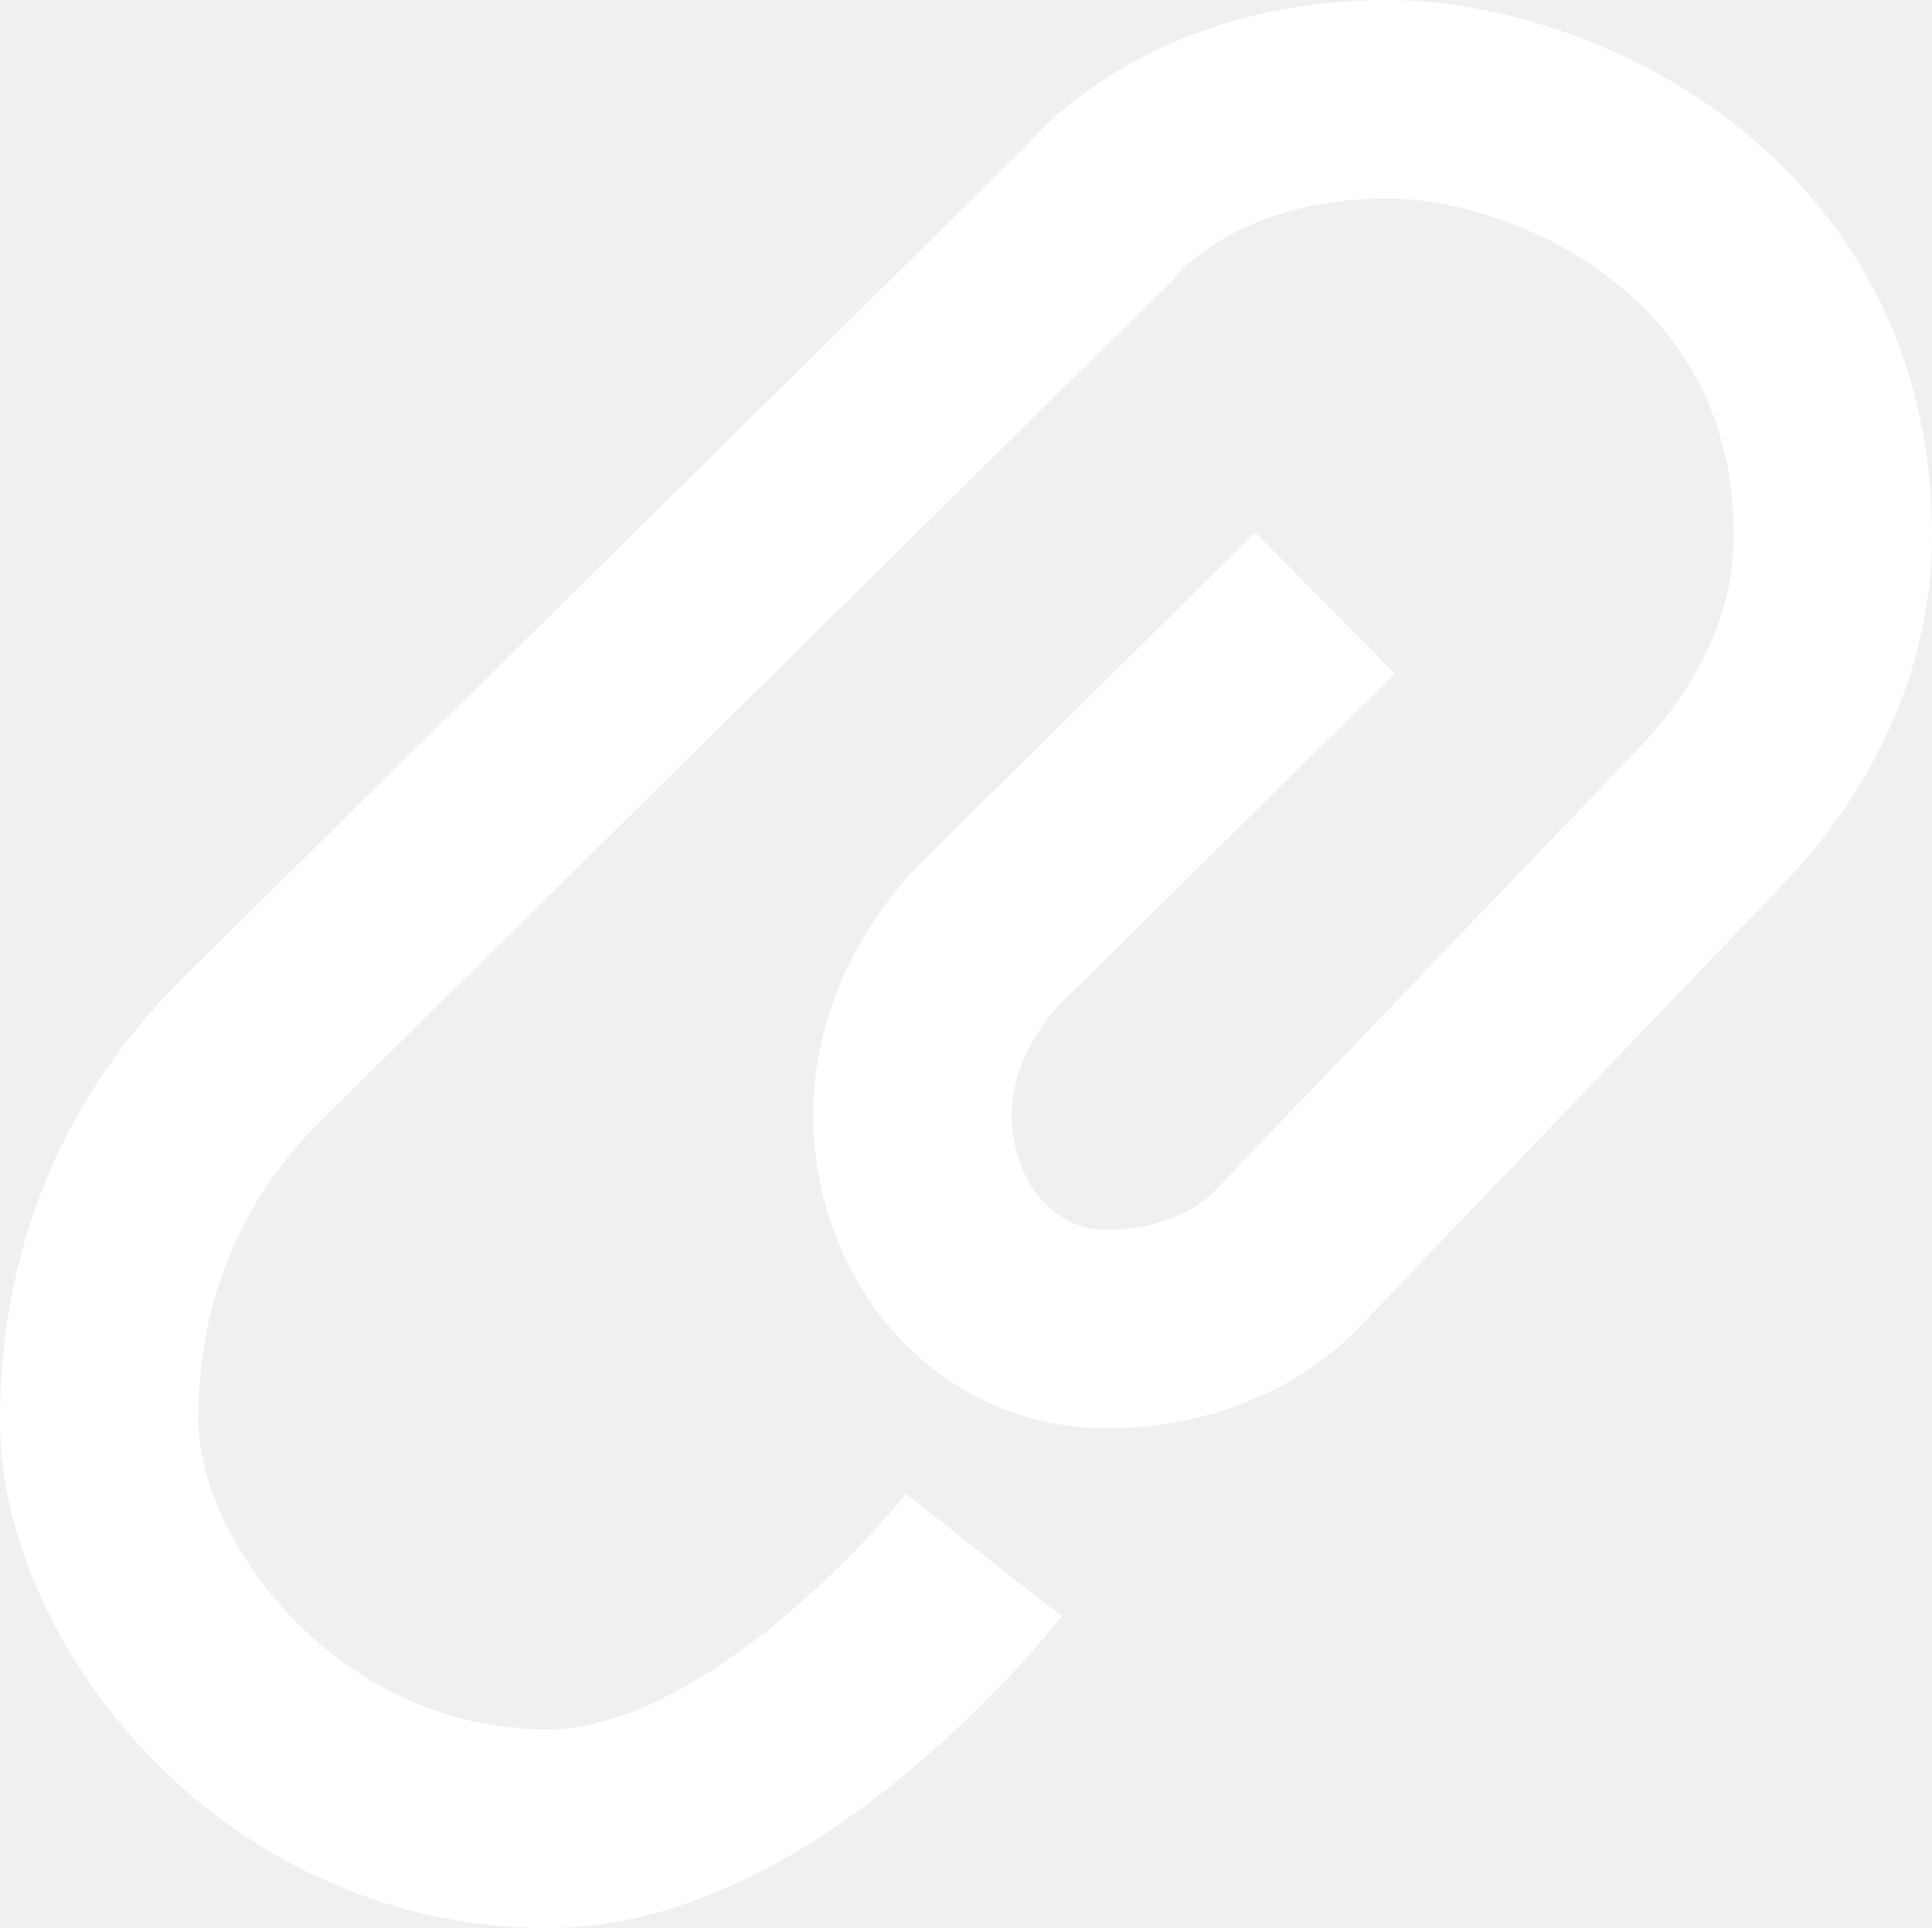
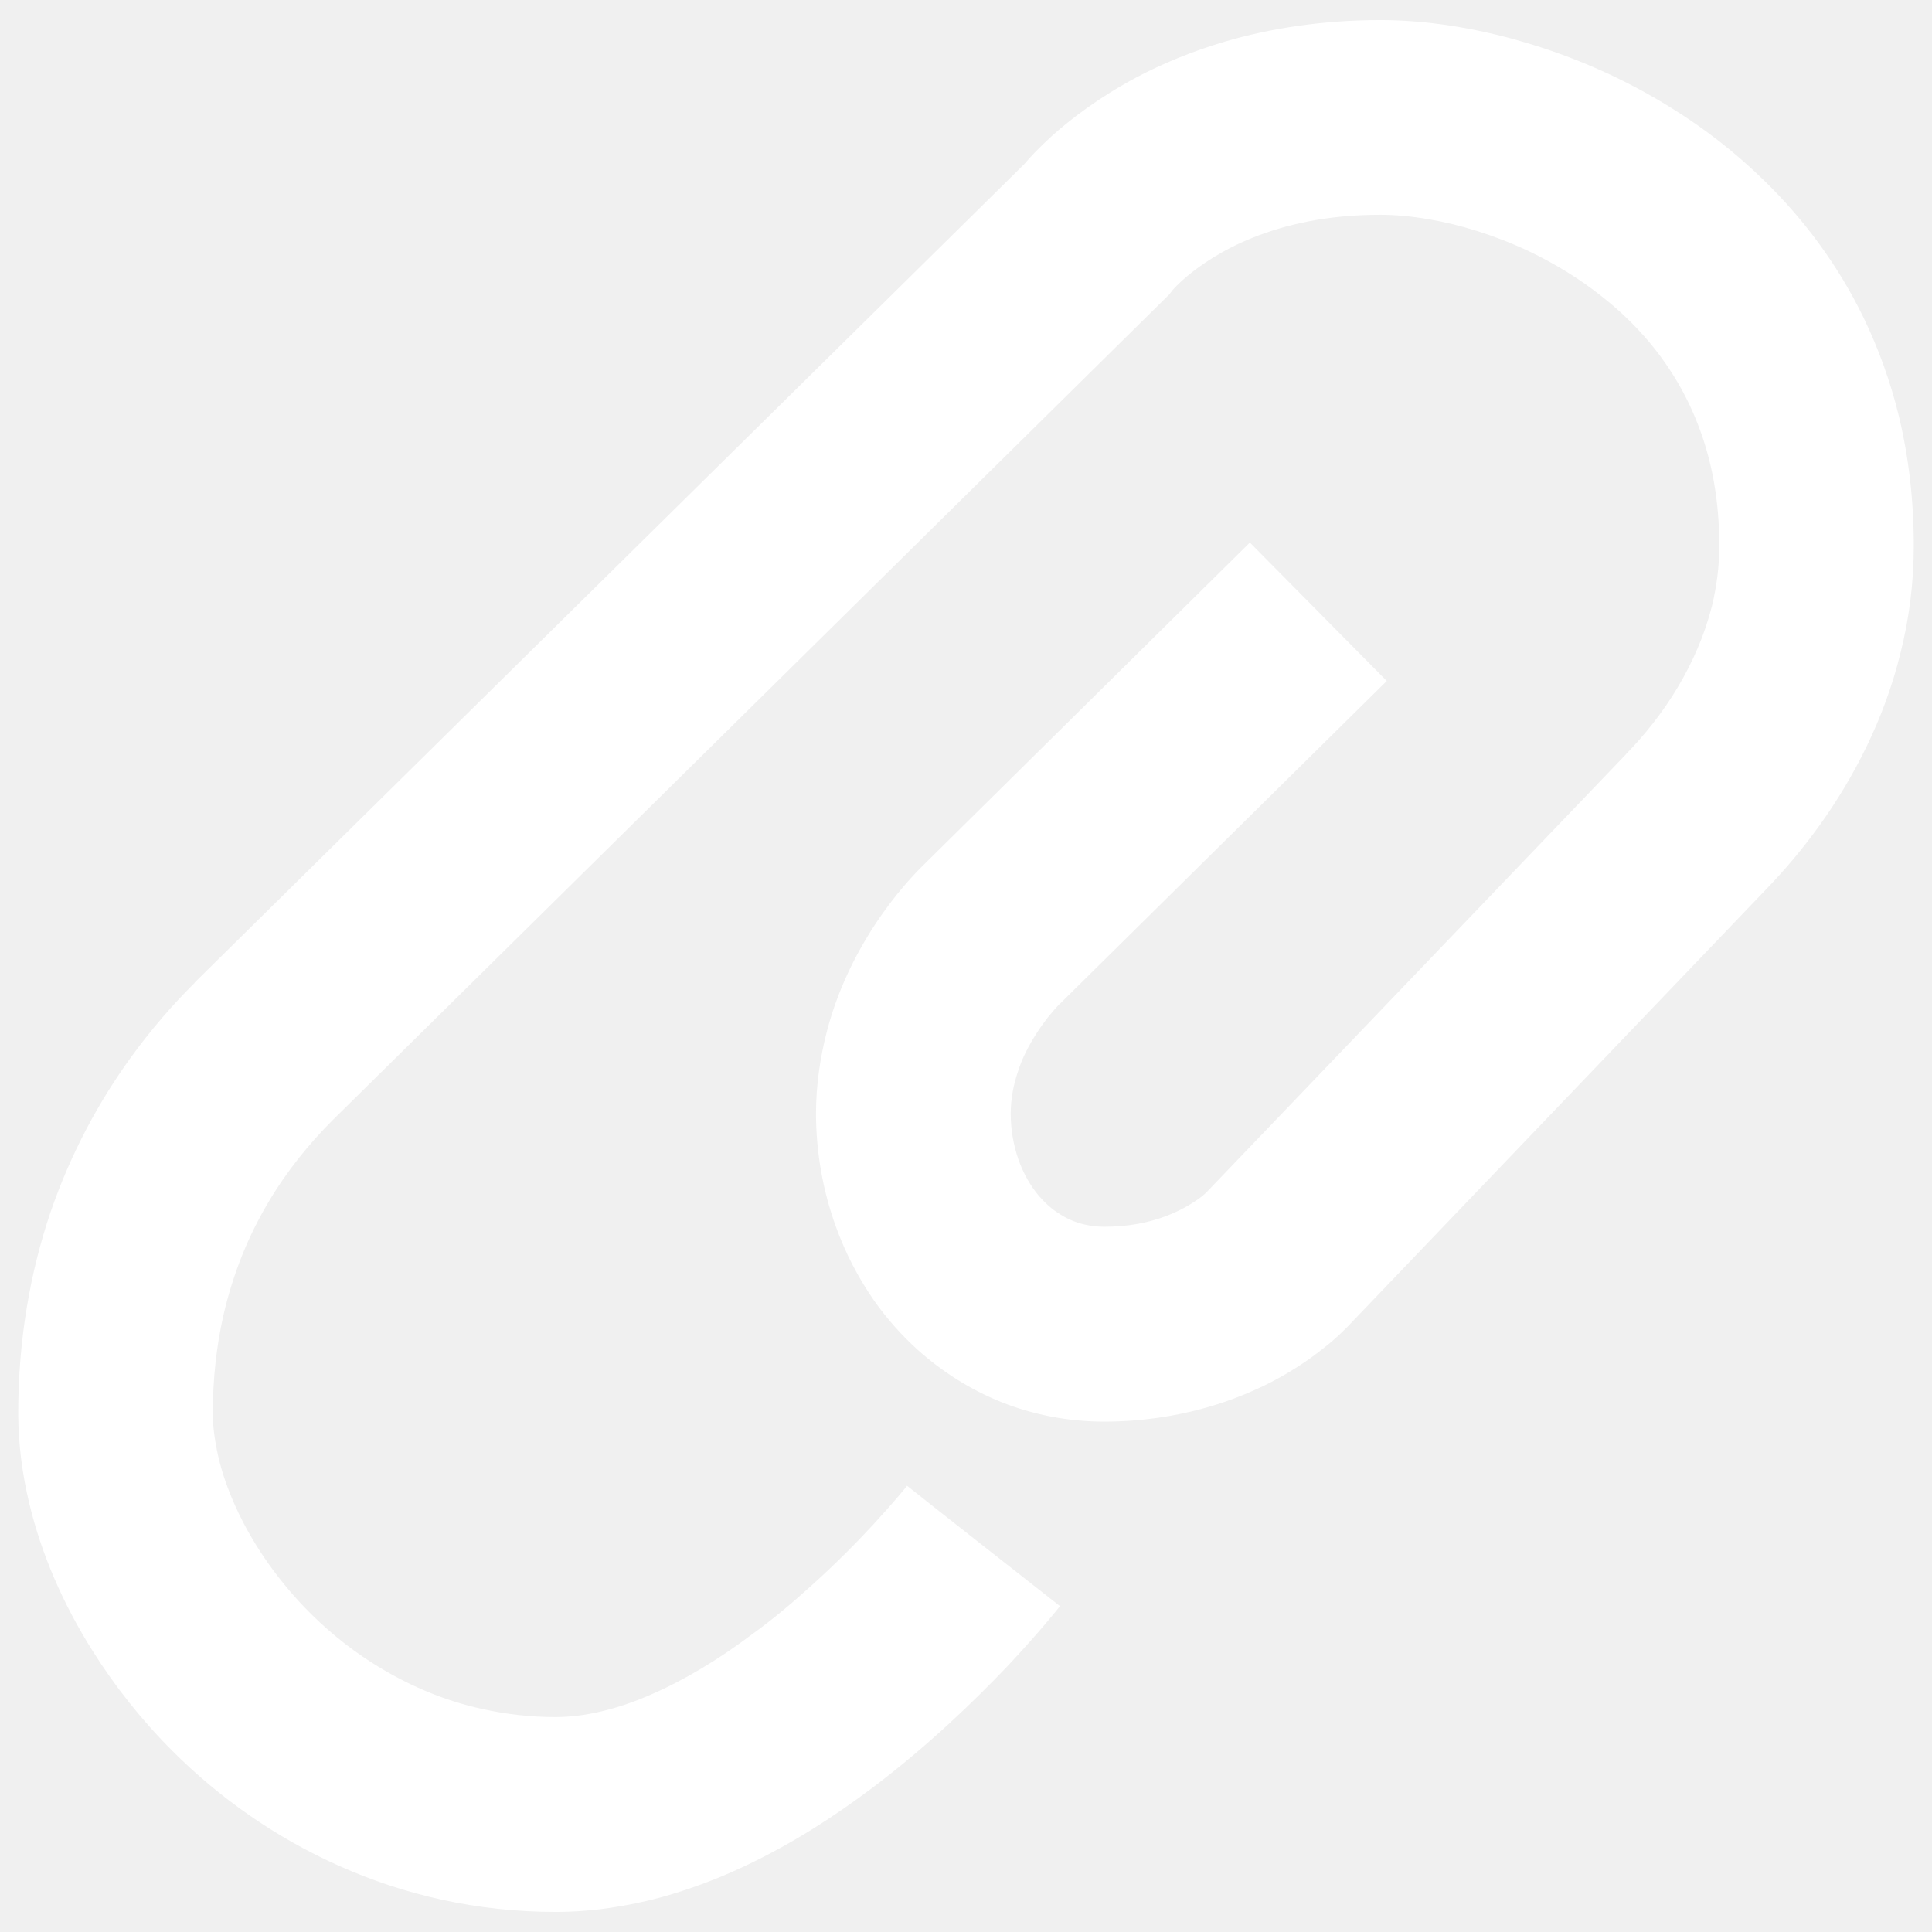
- <svg xmlns="http://www.w3.org/2000/svg" version="1.1" id="Layer_1" x="0px" y="0px" width="13.736px" height="13.708px" viewBox="0 0 13.736 13.708" enable-background="new 0 0 13.736 13.708" xml:space="preserve">
-   <g>
-     <path fill="#FFFFFF" d="M13.629,2.874c-0.062-0.255-0.149-0.494-0.256-0.716c-0.188-0.388-0.438-0.719-0.718-0.992   c-0.21-0.206-0.438-0.382-0.672-0.527c-0.353-0.221-0.72-0.377-1.078-0.481c-0.179-0.053-0.355-0.091-0.528-0.118   C10.204,0.014,10.036,0,9.872,0C9.446,0,9.068,0.061,8.744,0.156C8.501,0.228,8.29,0.317,8.107,0.413   C7.835,0.558,7.632,0.713,7.49,0.84C7.396,0.926,7.33,0.996,7.291,1.043L1.279,6.974L1.278,6.977   C1.12,7.134,0.962,7.315,0.812,7.523C0.587,7.834,0.383,8.206,0.235,8.636C0.089,9.066,0,9.556,0,10.099   c0.001,0.216,0.028,0.432,0.079,0.645c0.088,0.371,0.246,0.734,0.461,1.075c0.161,0.256,0.354,0.5,0.578,0.724   c0.336,0.336,0.743,0.626,1.211,0.834c0.233,0.104,0.482,0.187,0.743,0.244c0.262,0.057,0.536,0.088,0.82,0.088   c0.27,0,0.529-0.042,0.774-0.108c0.214-0.06,0.418-0.138,0.609-0.229c0.338-0.16,0.642-0.357,0.914-0.562   c0.406-0.306,0.738-0.629,0.976-0.878c0.235-0.25,0.374-0.426,0.384-0.439L6.44,10.622l0,0l0.51,0.399l-0.51-0.4l0.453,0.356   l-0.452-0.356H6.44l0,0v0.001l0,0c-0.002,0.004-0.093,0.116-0.246,0.282c-0.116,0.126-0.269,0.281-0.447,0.441   c-0.133,0.121-0.28,0.245-0.437,0.358c-0.233,0.175-0.485,0.328-0.73,0.433c-0.123,0.054-0.243,0.094-0.359,0.121   c-0.115,0.027-0.225,0.04-0.328,0.04c-0.185,0-0.36-0.021-0.527-0.058c-0.293-0.063-0.561-0.182-0.803-0.336   c-0.181-0.115-0.346-0.253-0.49-0.403c-0.217-0.227-0.387-0.481-0.499-0.73c-0.056-0.125-0.098-0.246-0.124-0.36   S1.41,10.19,1.41,10.099c0-0.26,0.028-0.493,0.075-0.705C1.557,9.077,1.671,8.806,1.81,8.571c0.138-0.234,0.302-0.433,0.466-0.597   l6.065-5.986l0.023-0.03c0.009-0.01,0.042-0.048,0.104-0.1c0.096-0.08,0.252-0.191,0.48-0.282C9.063,1.53,9.195,1.489,9.348,1.459   s0.326-0.048,0.524-0.048c0.1,0,0.219,0.01,0.348,0.032c0.226,0.038,0.48,0.116,0.727,0.232c0.186,0.089,0.366,0.198,0.53,0.329   c0.124,0.097,0.238,0.207,0.34,0.327c0.152,0.182,0.277,0.388,0.366,0.629c0.09,0.241,0.143,0.518,0.144,0.848   c0,0.151-0.02,0.297-0.053,0.436c-0.053,0.21-0.139,0.407-0.248,0.59s-0.241,0.348-0.376,0.486l-0.001,0.002L8.609,8.496   C8.604,8.5,8.586,8.519,8.553,8.542C8.501,8.579,8.418,8.63,8.306,8.671C8.194,8.712,8.052,8.744,7.869,8.744   c-0.051,0-0.098-0.006-0.141-0.016c-0.075-0.017-0.14-0.047-0.202-0.09c-0.046-0.03-0.089-0.071-0.13-0.118   C7.336,8.449,7.284,8.359,7.248,8.257C7.213,8.155,7.192,8.043,7.192,7.926c0-0.111,0.021-0.216,0.055-0.314   c0.024-0.075,0.058-0.145,0.094-0.207C7.396,7.31,7.455,7.231,7.498,7.183C7.52,7.156,7.537,7.14,7.546,7.13   C7.55,7.127,7.553,7.125,7.554,7.123l0.008-0.008l2.355-2.326L8.925,3.786L6.593,6.09c-0.025,0.024-0.072,0.07-0.13,0.134   c-0.115,0.128-0.278,0.334-0.42,0.618C5.973,6.983,5.907,7.146,5.86,7.328C5.813,7.51,5.781,7.711,5.781,7.926   c0.001,0.281,0.05,0.557,0.143,0.814c0.069,0.193,0.164,0.376,0.282,0.545c0.09,0.126,0.193,0.243,0.31,0.349   c0.176,0.158,0.38,0.289,0.609,0.381c0.229,0.091,0.482,0.141,0.744,0.141c0.273,0,0.521-0.04,0.735-0.1   c0.161-0.045,0.304-0.103,0.427-0.162C9.217,9.803,9.359,9.704,9.46,9.623c0.09-0.07,0.146-0.128,0.174-0.156l3.03-3.166   c0.268-0.277,0.53-0.623,0.732-1.041c0.101-0.209,0.186-0.436,0.245-0.679c0.061-0.242,0.095-0.503,0.095-0.772   C13.736,3.479,13.699,3.167,13.629,2.874z M8.362,1.96L8.362,1.96L8.362,1.96L8.362,1.96z" />
-     <polygon fill="#FFFFFF" points="12.666,6.299 12.664,6.301 12.664,6.301  " />
+ <svg xmlns="http://www.w3.org/2000/svg" version="1.1" id="Layer_1" x="0px" y="0px" width="14" height="14" viewBox="0 0 14 14" enable-background="new 0 0 13.736 13.708" xml:space="preserve">
+   <defs id="defs6158" />
+   <g id="g6150" transform="translate(0.1320004,0.1455)">
+     <path d="M 13.629,2.874 C 13.567,2.619 13.48,2.38 13.373,2.158 13.185,1.77 12.935,1.439 12.655,1.166 12.445,0.96 12.217,0.784 11.983,0.639 11.63,0.418 11.263,0.262 10.905,0.158 10.726,0.105 10.55,0.067 10.377,0.04 10.204,0.014 10.036,0 9.872,0 9.446,0 9.068,0.061 8.744,0.156 8.501,0.228 8.29,0.317 8.107,0.413 7.835,0.558 7.632,0.713 7.49,0.84 7.396,0.926 7.33,0.996 7.291,1.043 L 1.279,6.974 1.278,6.977 C 1.12,7.134 0.962,7.315 0.812,7.523 0.587,7.834 0.383,8.206 0.235,8.636 0.089,9.066 0,9.556 0,10.099 c 0.001,0.216 0.028,0.432 0.079,0.645 0.088,0.371 0.246,0.734 0.461,1.075 0.161,0.256 0.354,0.5 0.578,0.724 0.336,0.336 0.743,0.626 1.211,0.834 0.233,0.104 0.482,0.187 0.743,0.244 0.262,0.057 0.536,0.088 0.82,0.088 0.27,0 0.529,-0.042 0.774,-0.108 0.214,-0.06 0.418,-0.138 0.609,-0.229 0.338,-0.16 0.642,-0.357 0.914,-0.562 0.406,-0.306 0.738,-0.629 0.976,-0.878 0.235,-0.25 0.374,-0.426 0.384,-0.439 l -1.109,-0.871 0,0 0.51,0.399 -0.51,-0.4 0.453,0.356 -0.452,-0.356 H 6.44 l 0,0 v 10e-4 l 0,0 C 6.438,10.626 6.347,10.738 6.194,10.904 6.078,11.03 5.925,11.185 5.747,11.345 5.614,11.466 5.467,11.59 5.31,11.703 5.077,11.878 4.825,12.031 4.58,12.136 4.457,12.19 4.337,12.23 4.221,12.257 c -0.115,0.027 -0.225,0.04 -0.328,0.04 -0.185,0 -0.36,-0.021 -0.527,-0.058 C 3.073,12.176 2.805,12.057 2.563,11.903 2.382,11.788 2.217,11.65 2.073,11.5 1.856,11.273 1.686,11.019 1.574,10.77 1.518,10.645 1.476,10.524 1.45,10.41 1.424,10.296 1.41,10.19 1.41,10.099 1.41,9.839 1.438,9.606 1.485,9.394 1.557,9.077 1.671,8.806 1.81,8.571 1.948,8.337 2.112,8.138 2.276,7.974 L 8.341,1.988 8.364,1.958 C 8.373,1.948 8.406,1.91 8.468,1.858 8.564,1.778 8.72,1.667 8.948,1.576 9.063,1.53 9.195,1.489 9.348,1.459 9.501,1.429 9.674,1.411 9.872,1.411 c 0.1,0 0.219,0.01 0.348,0.032 0.226,0.038 0.48,0.116 0.727,0.232 0.186,0.089 0.366,0.198 0.53,0.329 0.124,0.097 0.238,0.207 0.34,0.327 0.152,0.182 0.277,0.388 0.366,0.629 0.09,0.241 0.143,0.518 0.144,0.848 0,0.151 -0.02,0.297 -0.053,0.436 -0.053,0.21 -0.139,0.407 -0.248,0.59 C 11.917,5.017 11.785,5.182 11.65,5.32 L 11.649,5.322 8.609,8.496 C 8.604,8.5 8.586,8.519 8.553,8.542 8.501,8.579 8.418,8.63 8.306,8.671 8.194,8.712 8.052,8.744 7.869,8.744 7.818,8.744 7.771,8.738 7.728,8.728 7.653,8.711 7.588,8.681 7.526,8.638 7.48,8.608 7.437,8.567 7.396,8.52 7.336,8.449 7.284,8.359 7.248,8.257 7.213,8.155 7.192,8.043 7.192,7.926 7.192,7.815 7.213,7.71 7.247,7.612 7.271,7.537 7.305,7.467 7.341,7.405 7.396,7.31 7.455,7.231 7.498,7.183 7.52,7.156 7.537,7.14 7.546,7.13 7.55,7.127 7.553,7.125 7.554,7.123 L 7.562,7.115 9.917,4.789 8.925,3.786 6.593,6.09 C 6.568,6.114 6.521,6.16 6.463,6.224 6.348,6.352 6.185,6.558 6.043,6.842 5.973,6.983 5.907,7.146 5.86,7.328 5.813,7.51 5.781,7.711 5.781,7.926 c 0.001,0.281 0.05,0.557 0.143,0.814 0.069,0.193 0.164,0.376 0.282,0.545 0.09,0.126 0.193,0.243 0.31,0.349 0.176,0.158 0.38,0.289 0.609,0.381 0.229,0.091 0.482,0.141 0.744,0.141 0.273,0 0.521,-0.04 0.735,-0.1 C 8.765,10.011 8.908,9.953 9.031,9.894 9.217,9.803 9.359,9.704 9.46,9.623 9.55,9.553 9.606,9.495 9.634,9.467 l 3.03,-3.166 c 0.268,-0.277 0.53,-0.623 0.732,-1.041 0.101,-0.209 0.186,-0.436 0.245,-0.679 0.061,-0.242 0.095,-0.503 0.095,-0.772 0,-0.33 -0.037,-0.642 -0.107,-0.935 z M 8.362,1.96 l 0,0 0,0 0,0 z" id="path6152" style="fill:#ffffff" />
+     <polygon points="12.666,6.299 12.664,6.301 12.664,6.301 " id="polygon6154" style="fill:#ffffff" />
  </g>
</svg>
